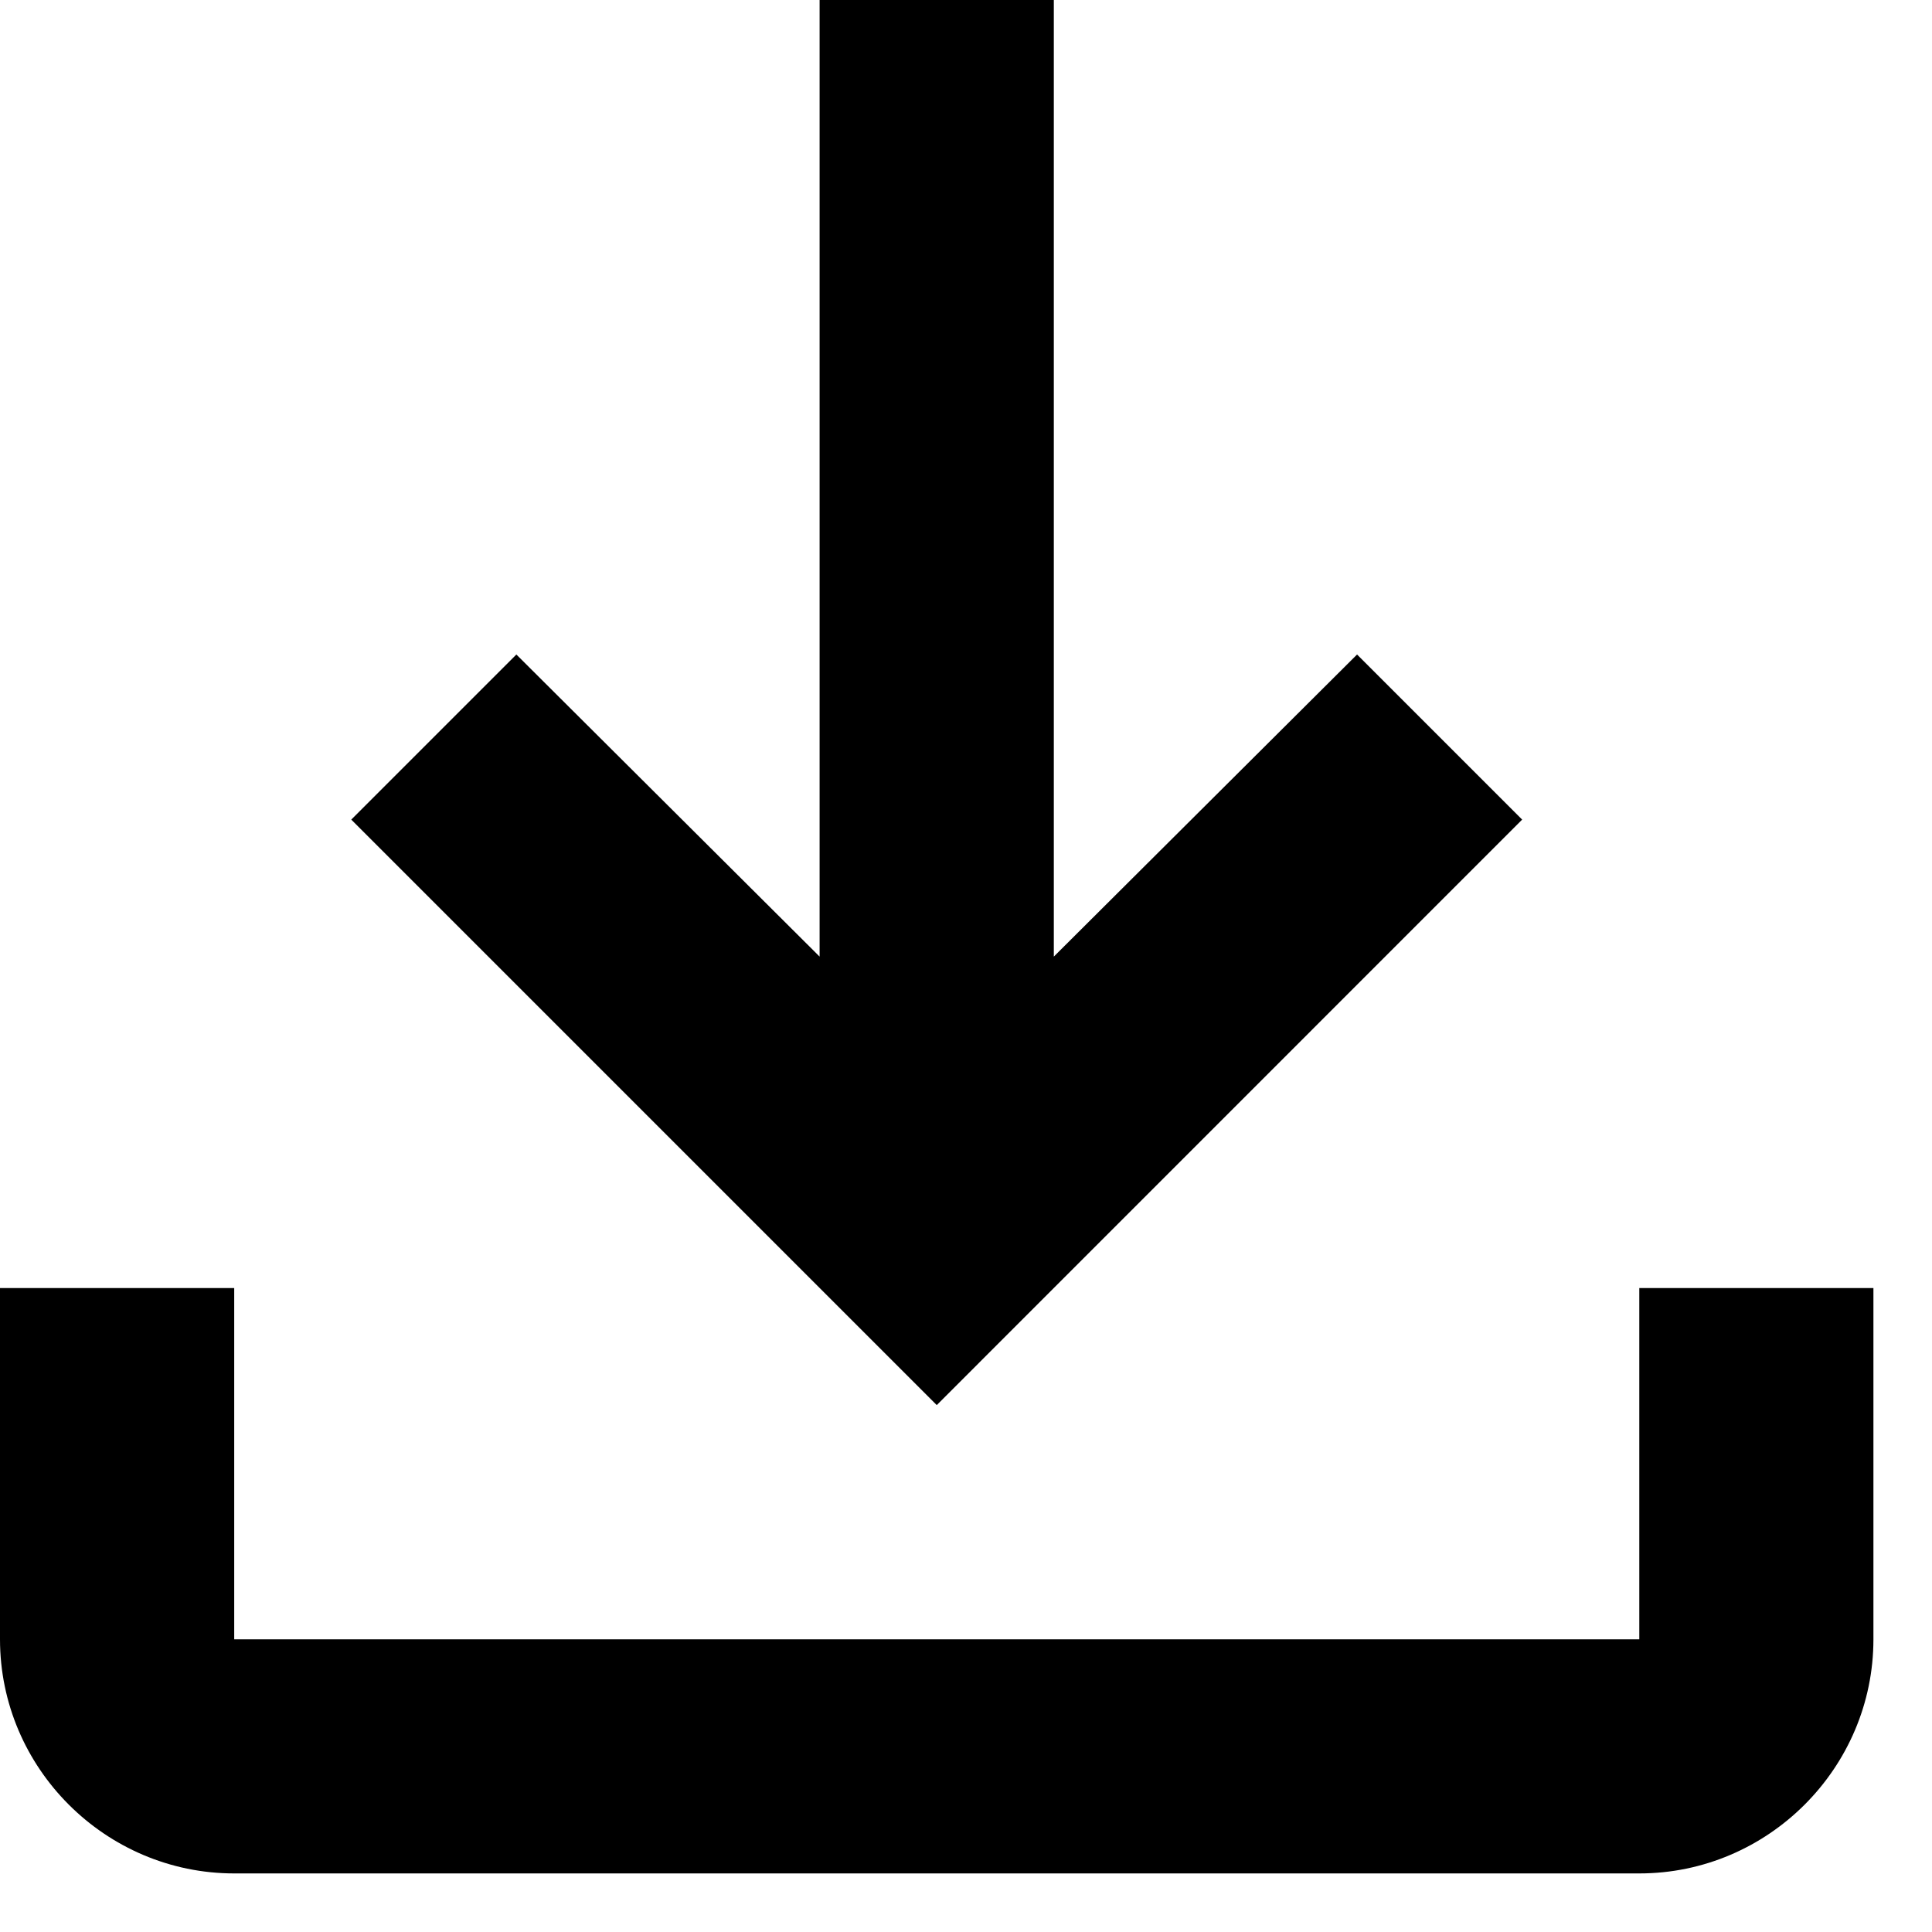
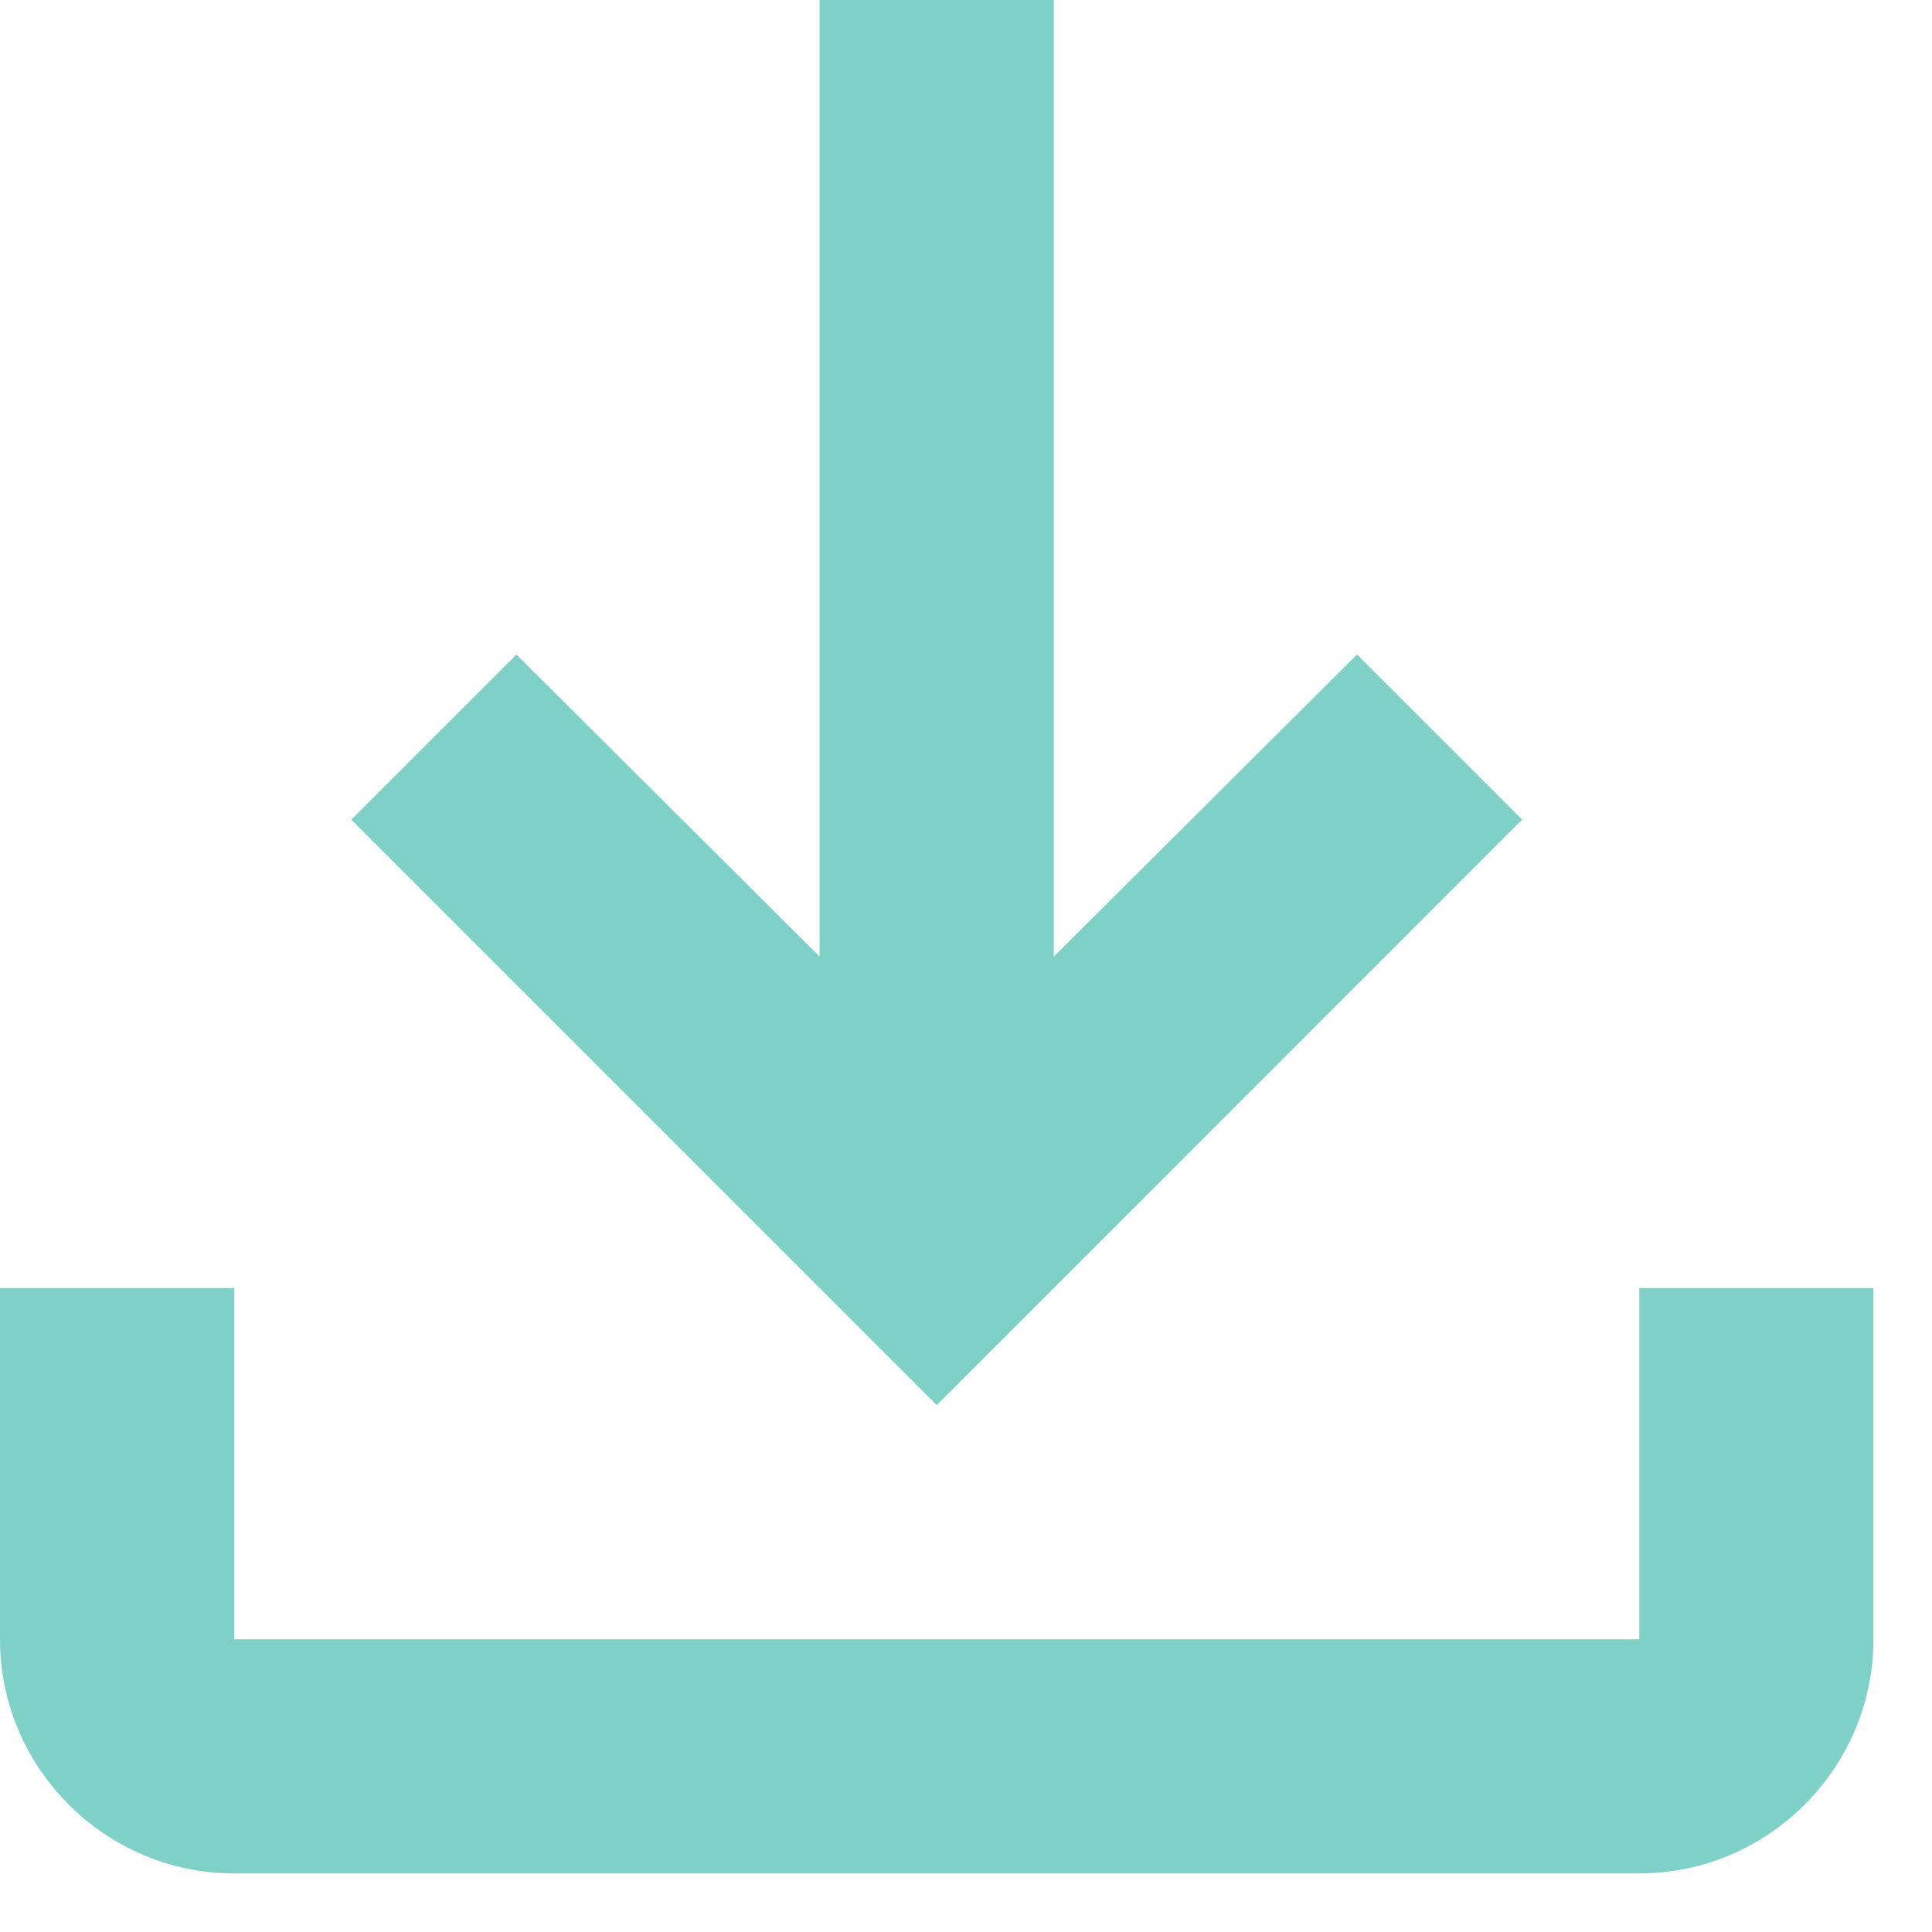
<svg xmlns="http://www.w3.org/2000/svg" width="22" height="22" viewBox="0 0 22 22" fill="none">
-   <path d="M18.667 14.667V18.667H2.667V14.667H0V18.667C0 20.133 1.2 21.333 2.667 21.333H18.667C20.133 21.333 21.333 20.133 21.333 18.667V14.667H18.667ZM17.333 9.333L15.453 7.453L12 10.893V0H9.333V10.893L5.88 7.453L4 9.333L10.667 16L17.333 9.333Z" fill="currentColor" />
+   <path d="M18.667 14.667V18.667H2.667V14.667H0V18.667C0 20.133 1.2 21.333 2.667 21.333H18.667C20.133 21.333 21.333 20.133 21.333 18.667V14.667H18.667ZM17.333 9.333L15.453 7.453L12 10.893V0H9.333V10.893L5.88 7.453L4 9.333L10.667 16L17.333 9.333Z" fill="#7FD1C7" />
</svg>
